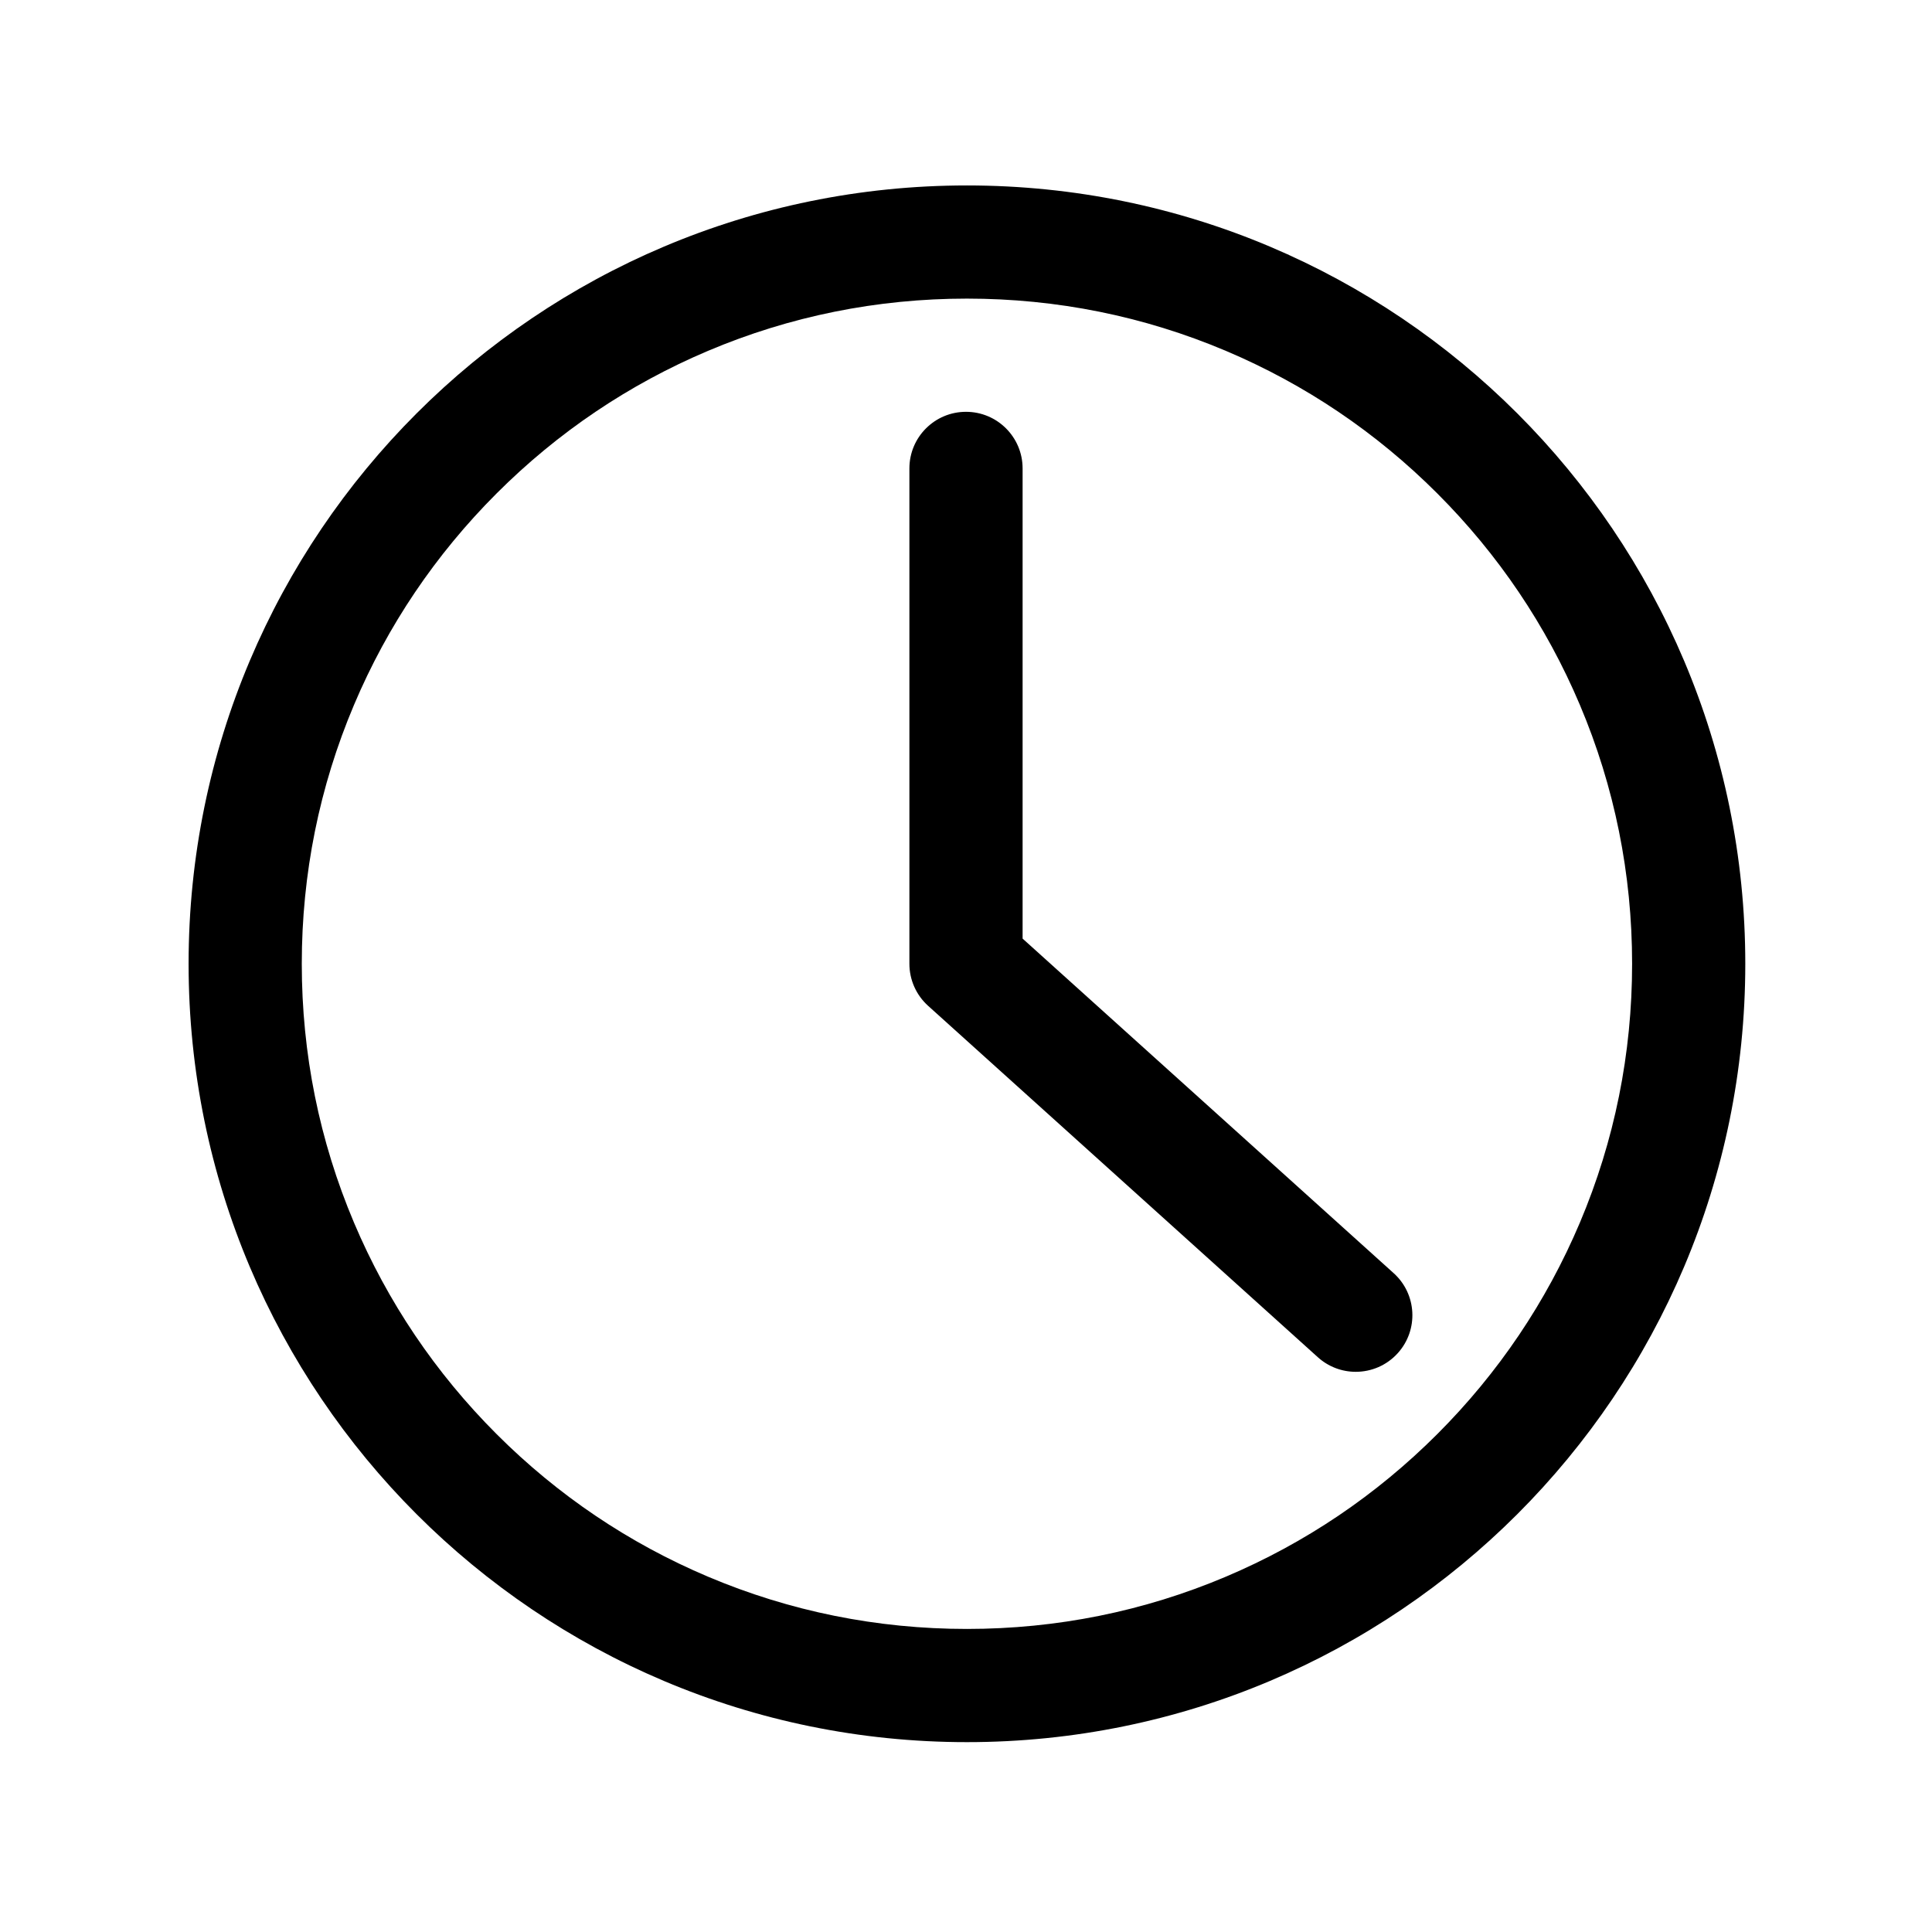
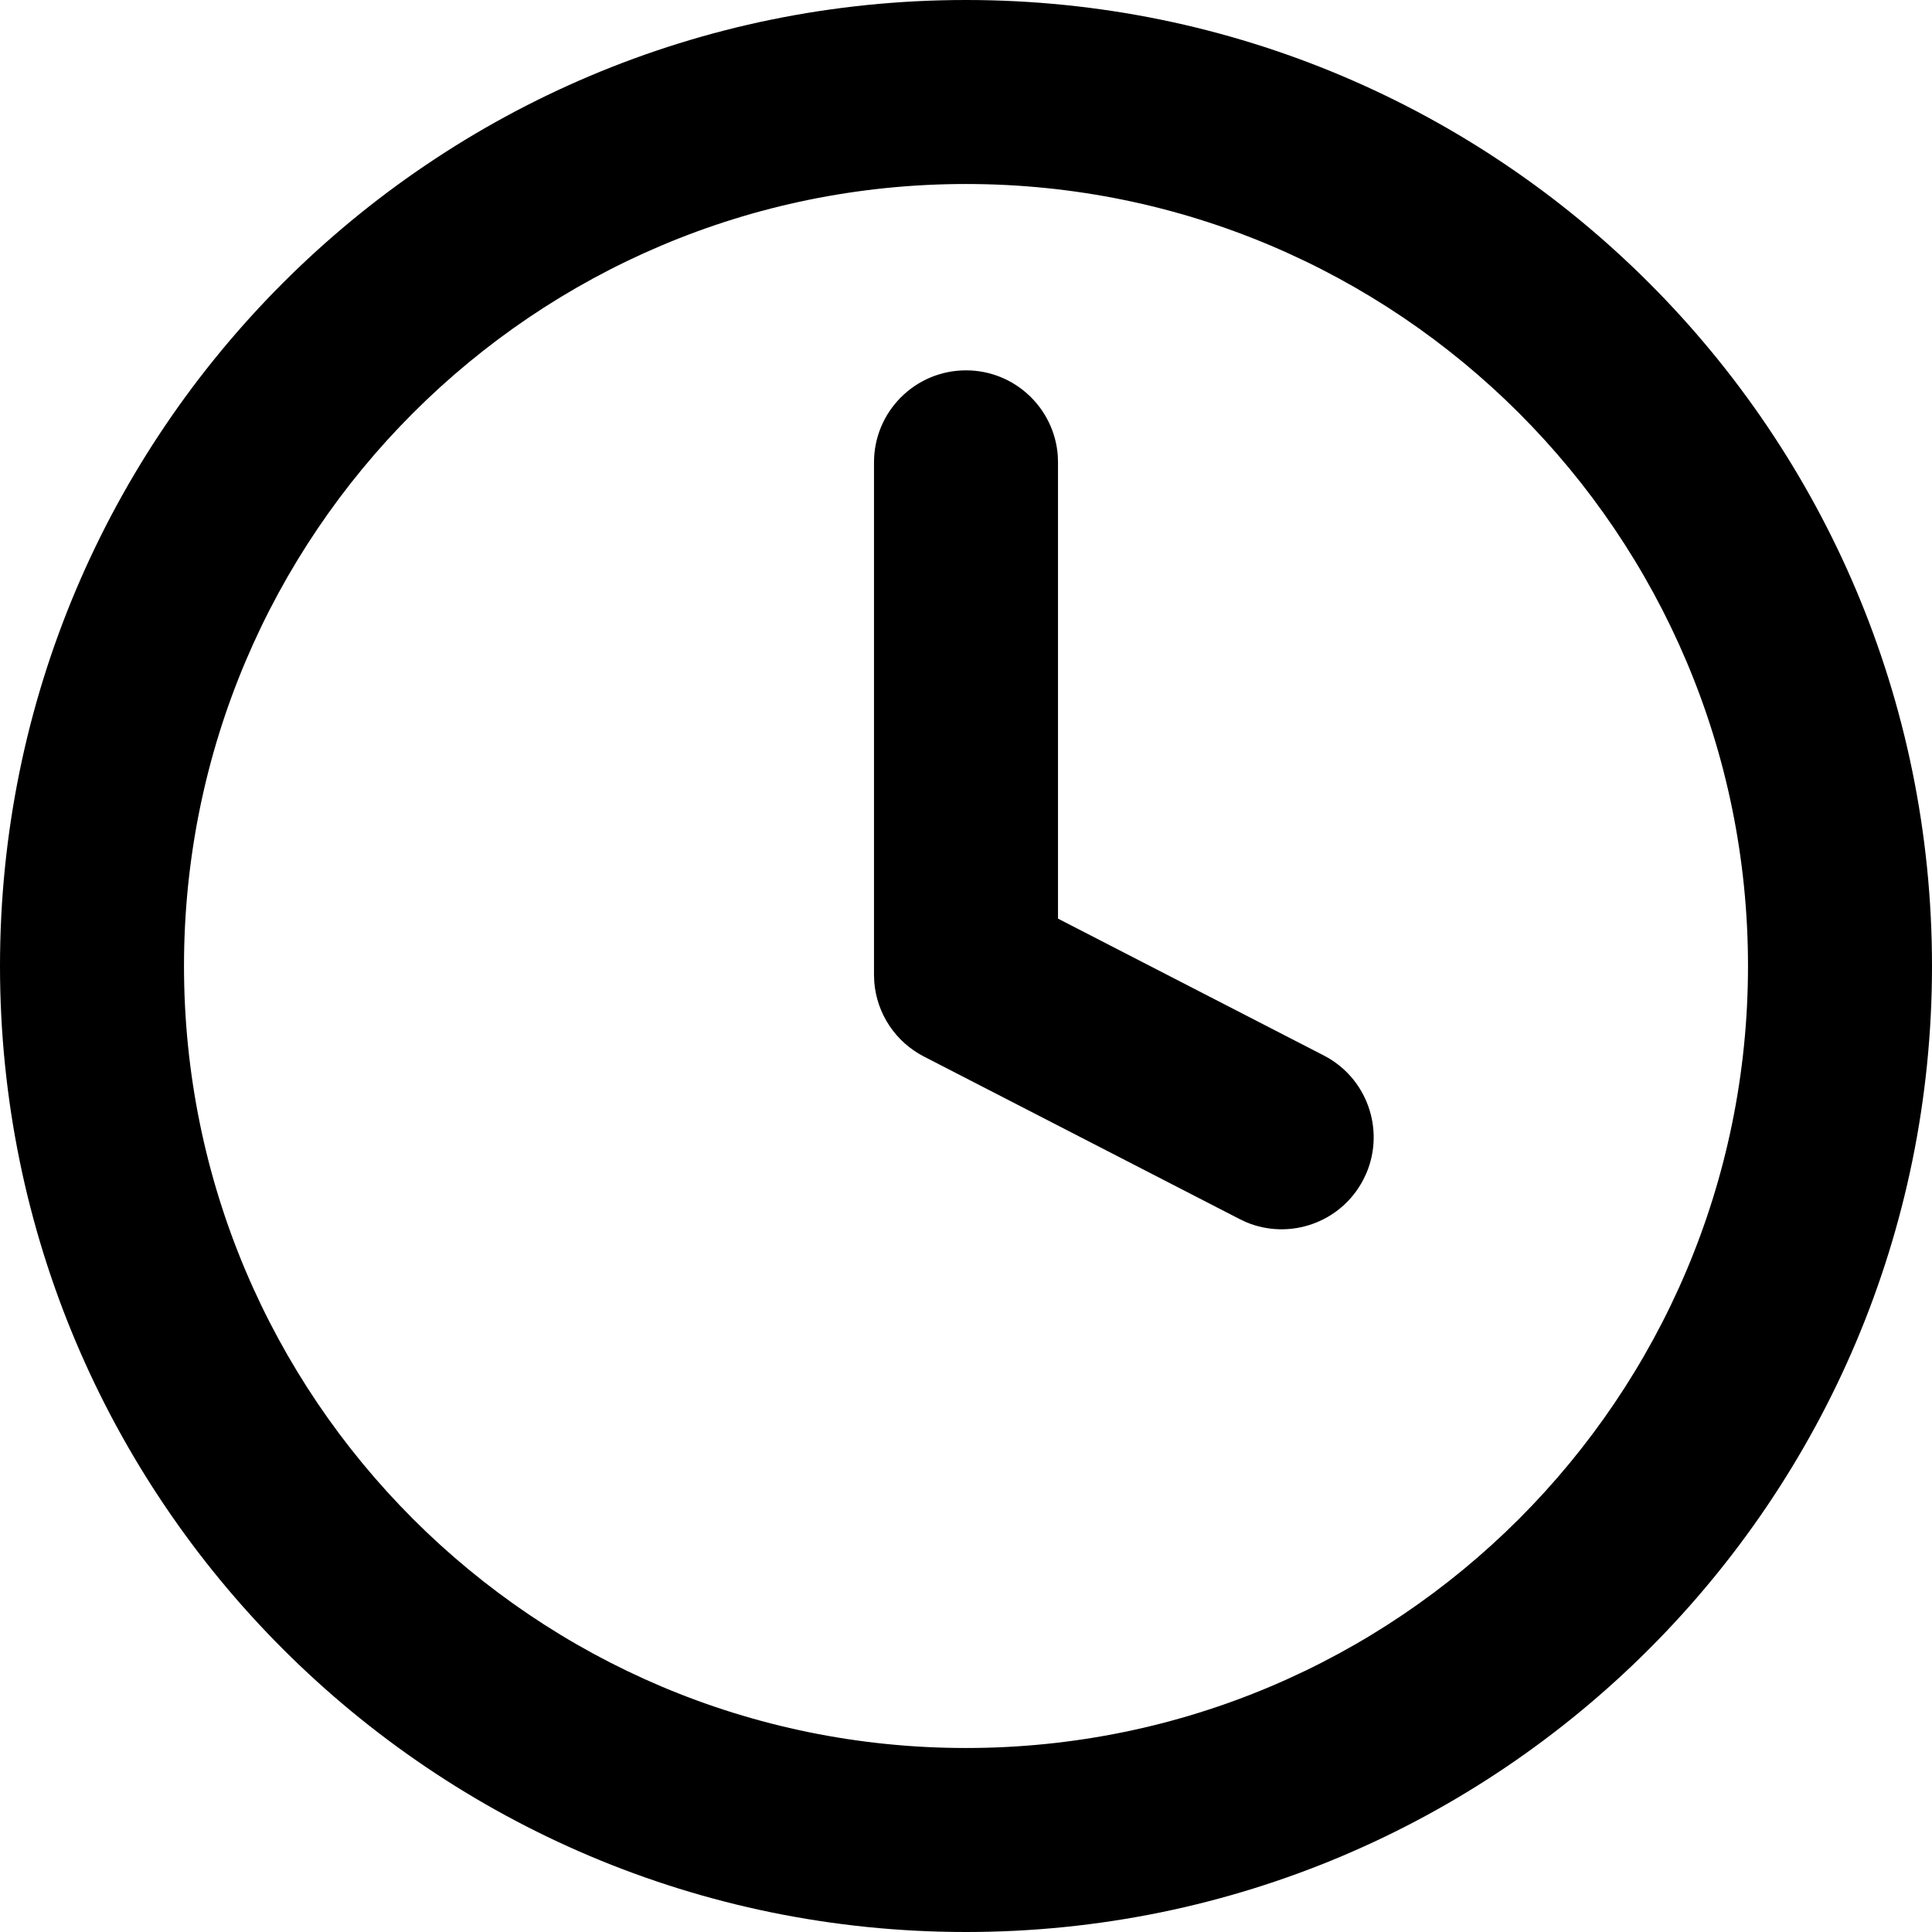
- <svg xmlns="http://www.w3.org/2000/svg" t="1592277865249" class="icon" viewBox="0 0 1024 1024" version="1.1" p-id="2746" width="18" height="18">
-   <defs>
-     <style type="text/css">@font-face { font-family: element-icons; src: url("chrome-extension://moombeodfomdpjnpocobemoiaemednkg/fonts/element-icons.woff") format("woff"), url("chrome-extension://moombeodfomdpjnpocobemoiaemednkg/fonts/element-icons.ttf ") format("truetype"); }
- </style>
-   </defs>
-   <path d="M512.5 98.29c-227.84 0-412.54 184.7-412.54 412.54s184.7 412.54 412.54 412.54 412.54-184.7 412.54-412.54S740.34 98.29 512.5 98.29z m249.28 661.82c-32.4 32.4-70.1 57.82-112.08 75.58-43.42 18.37-89.59 27.68-137.21 27.68-47.62 0-93.78-9.31-137.2-27.68-41.97-17.75-79.68-43.18-112.08-75.58-32.4-32.4-57.82-70.1-75.58-112.08-18.37-43.42-27.68-89.59-27.68-137.21 0-47.62 9.31-93.78 27.68-137.21 17.75-41.97 43.18-79.68 75.58-112.08s70.1-57.82 112.08-75.58c43.42-18.37 89.59-27.68 137.21-27.68 47.62 0 93.78 9.31 137.21 27.68 41.97 17.75 79.68 43.18 112.08 75.58s57.82 70.1 75.58 112.08c18.37 43.42 27.68 89.59 27.68 137.21 0 47.62-9.31 93.78-27.68 137.21-17.77 41.97-43.19 79.68-75.59 112.08z" p-id="2747" />
-   <path d="M738.68 674.81L542 497.48V248.27c0-16.57-13.43-30-30-30s-30 13.43-30 30v262.55c0 8.5 3.6 16.59 9.91 22.28L698.5 719.37a29.906 29.906 0 0 0 20.08 7.72c8.2 0 16.37-3.34 22.29-9.91 11.1-12.3 10.12-31.27-2.19-42.37z" p-id="2748" />
+ <svg xmlns="http://www.w3.org/2000/svg" width="42px" height="42px" viewBox="0 0 42 42" version="1.1">
+   <g id="机务管理系统" stroke="none" stroke-width="1" fill-rule="evenodd">
+     <g id="面线" transform="translate(-593, -279)" fill-rule="nonzero">
+       <path d="M614,279 C625.598,279 635,288.402 635,300 C635,311.598 625.598,321 614,321 C602.402,321 593,311.598 593,300 C593,288.402 602.402,279 614,279 Z M614,283 C604.611,283 597,290.611 597,300 C597,309.389 604.611,317 614,317 C623.389,317 631,309.389 631,300 C631,290.611 623.389,283 614,283 Z M614,287.051 C615.054,287.051 615.918,287.867 615.995,288.902 L616,289.051 L616,298.97 L621.778,301.945 C622.713,302.427 623.108,303.543 622.707,304.497 L622.64,304.639 C622.159,305.574 621.042,305.969 620.088,305.568 L619.947,305.501 L613.085,301.968 C612.466,301.65 612.061,301.036 612.006,300.35 L612,300.19 L612,289.051 C612,287.947 612.895,287.051 614,287.051 Z" id="形状结合" />
+     </g>
+   </g>
</svg>
